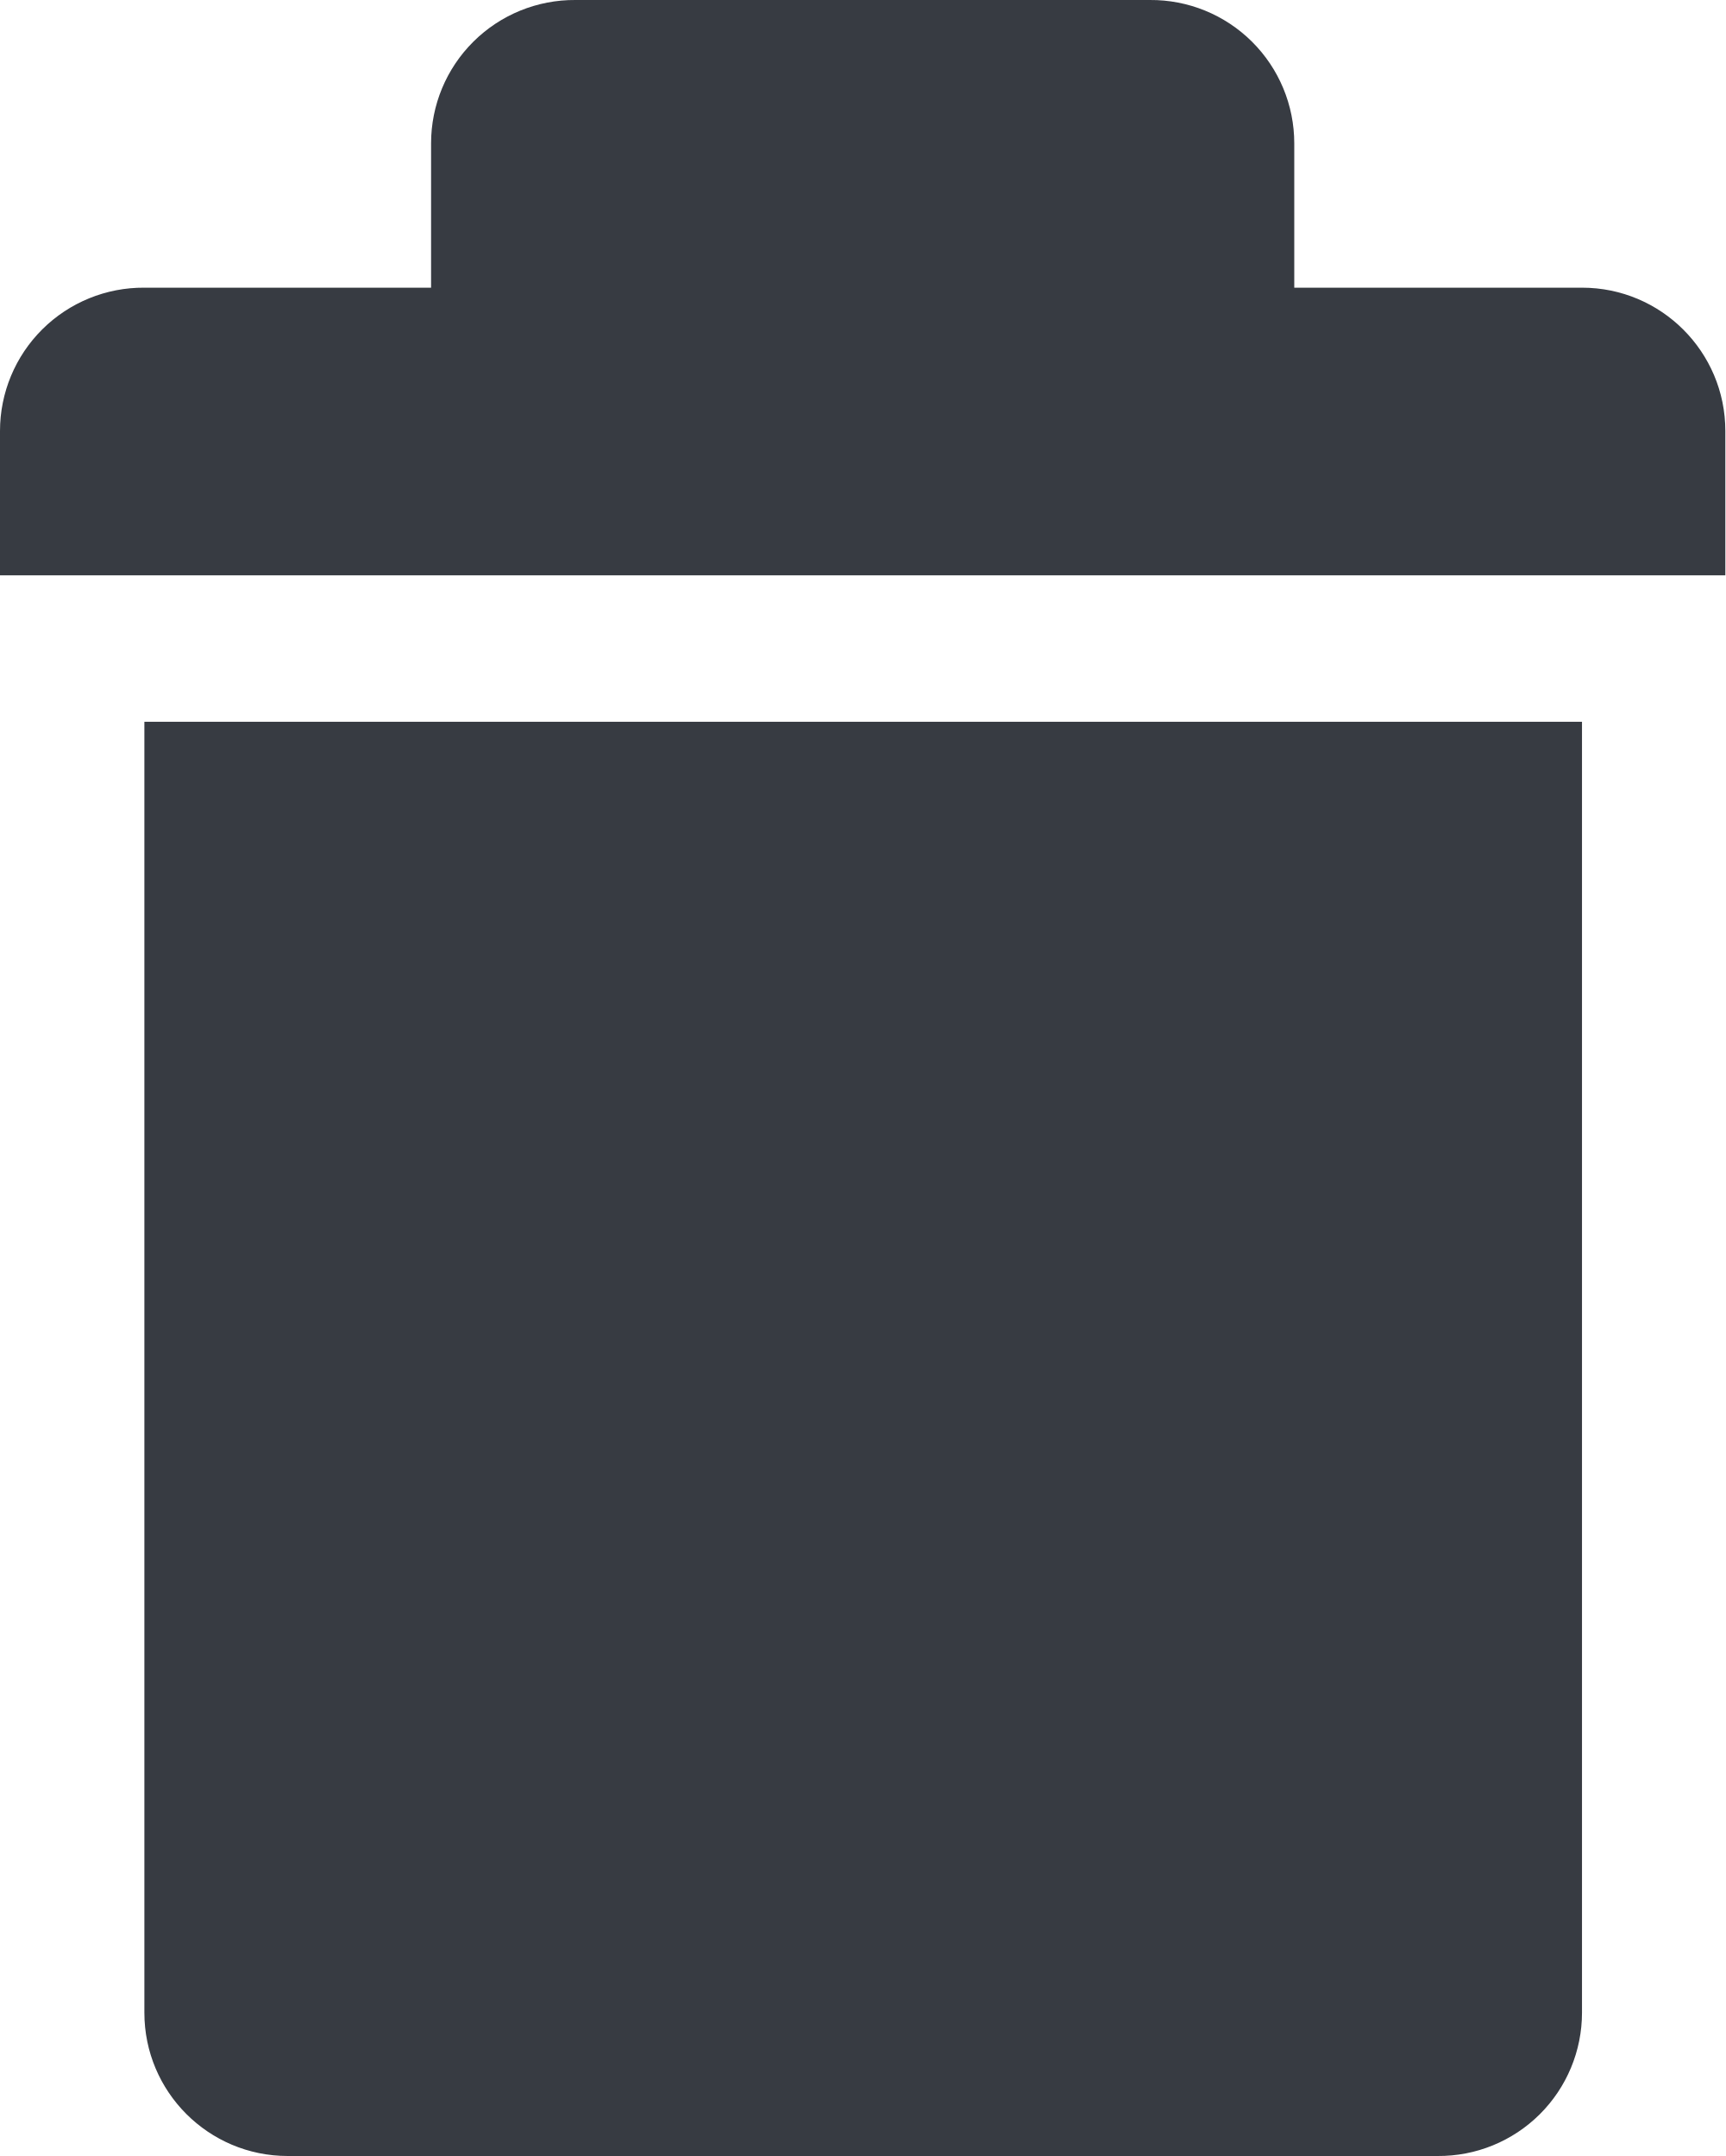
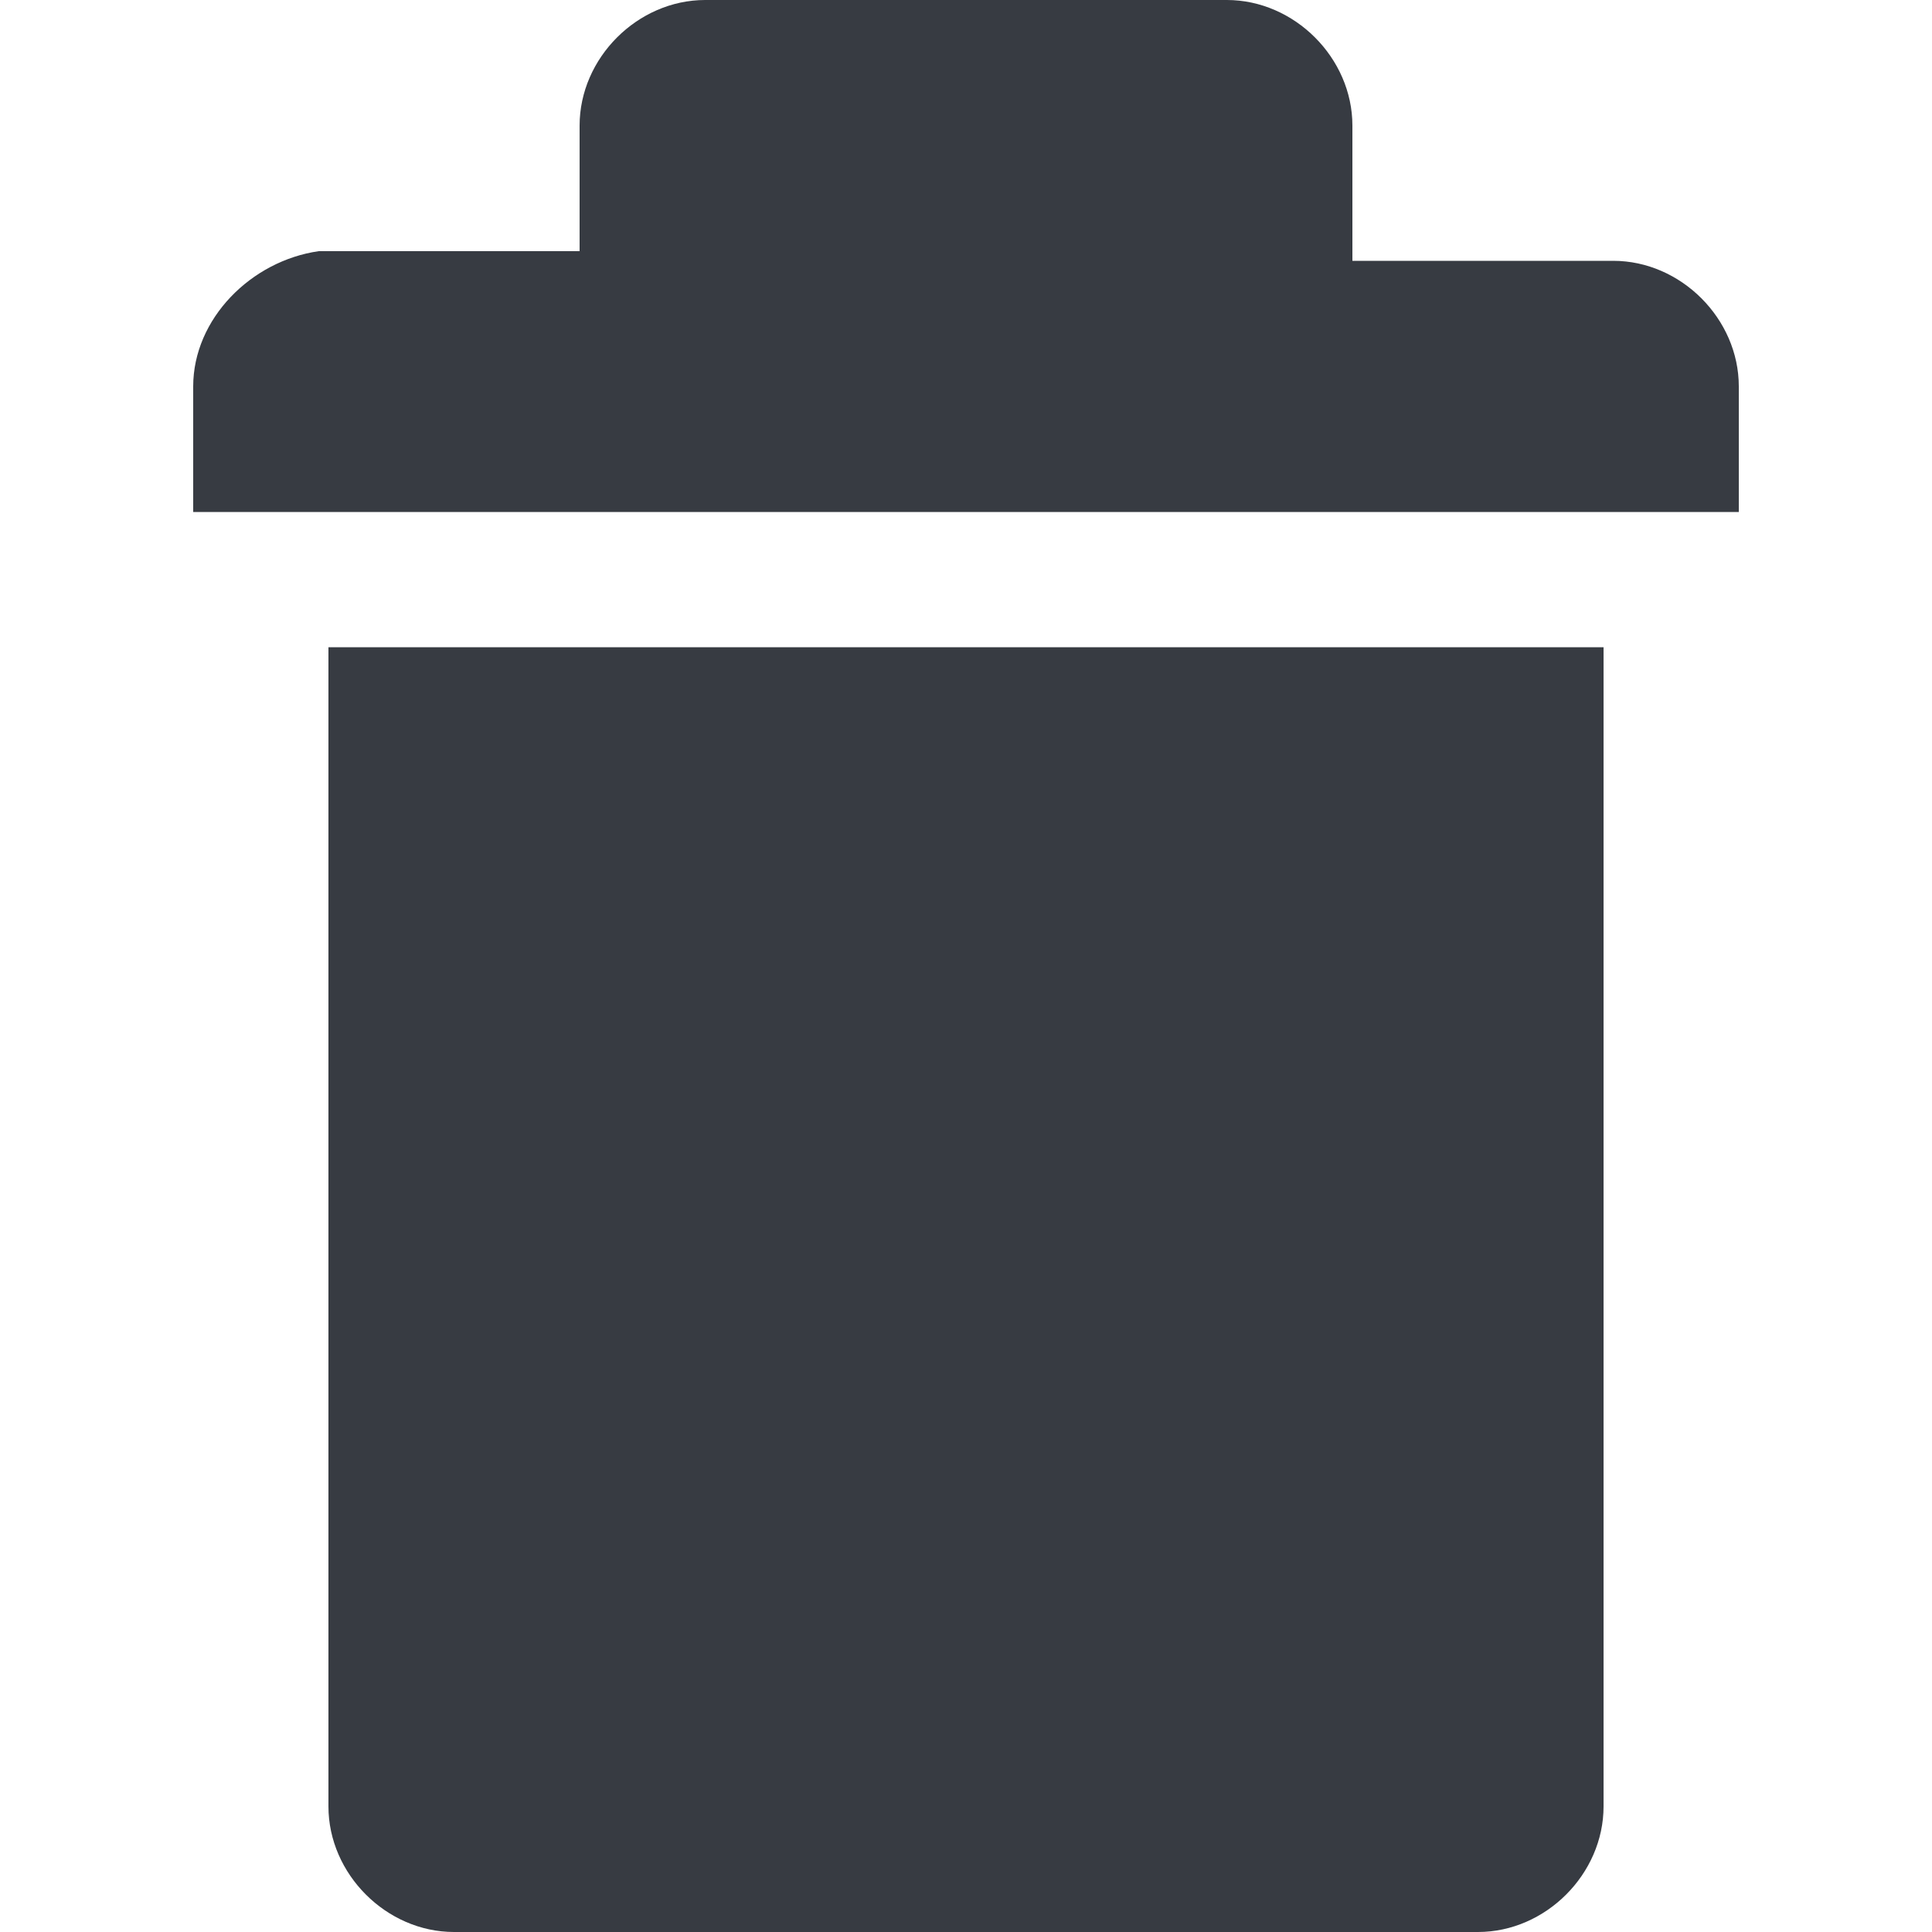
- <svg xmlns="http://www.w3.org/2000/svg" id="Layer_1" data-name="Layer 1" viewBox="0 0 16.73 20.91">
-   <defs>
-     <style>.cls-1{fill:#373b42;}</style>
-   </defs>
-   <path class="cls-1" d="M1.4,7H15.34V19.52a1.39,1.39,0,0,1-1.4,1.39H2.79A1.39,1.39,0,0,1,1.4,19.52V7ZM16.73,4.18a1.39,1.39,0,0,0-1.39-1.39H12.55V1.39A1.39,1.39,0,0,0,11.15,0H5.58A1.39,1.39,0,0,0,4.18,1.39V2.79H1.4A1.39,1.39,0,0,0,0,4.18V5.58H16.73V4.18Z" />
+ <svg xmlns="http://www.w3.org/2000/svg" version="1.1" id="Layer_1" x="0px" y="0px" viewBox="0 0 20 20" enable-background="new 0 0 20 20" xml:space="preserve">
+   <path fill="#373B42" d="M3.3,6.7h13.3v12c0,0.7-0.6,1.3-1.3,1.3H4.7c-0.7,0-1.3-0.6-1.3-1.3V6.7z M18,4c0-0.7-0.6-1.3-1.3-1.3H14  V1.3C14,0.6,13.4,0,12.7,0H7.3C6.6,0,6,0.6,6,1.3v1.3H3.3C2.6,2.7,2,3.3,2,4v1.3h16V4z" />
</svg>
